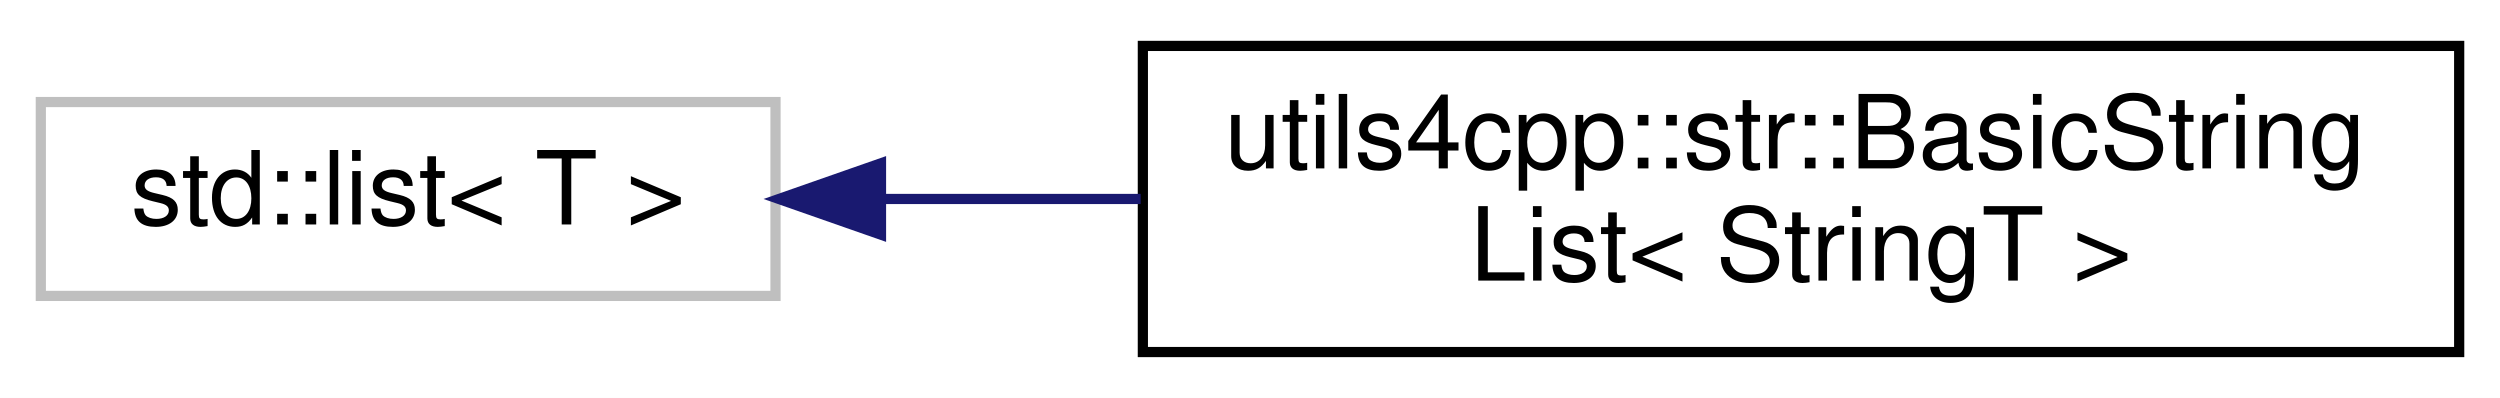
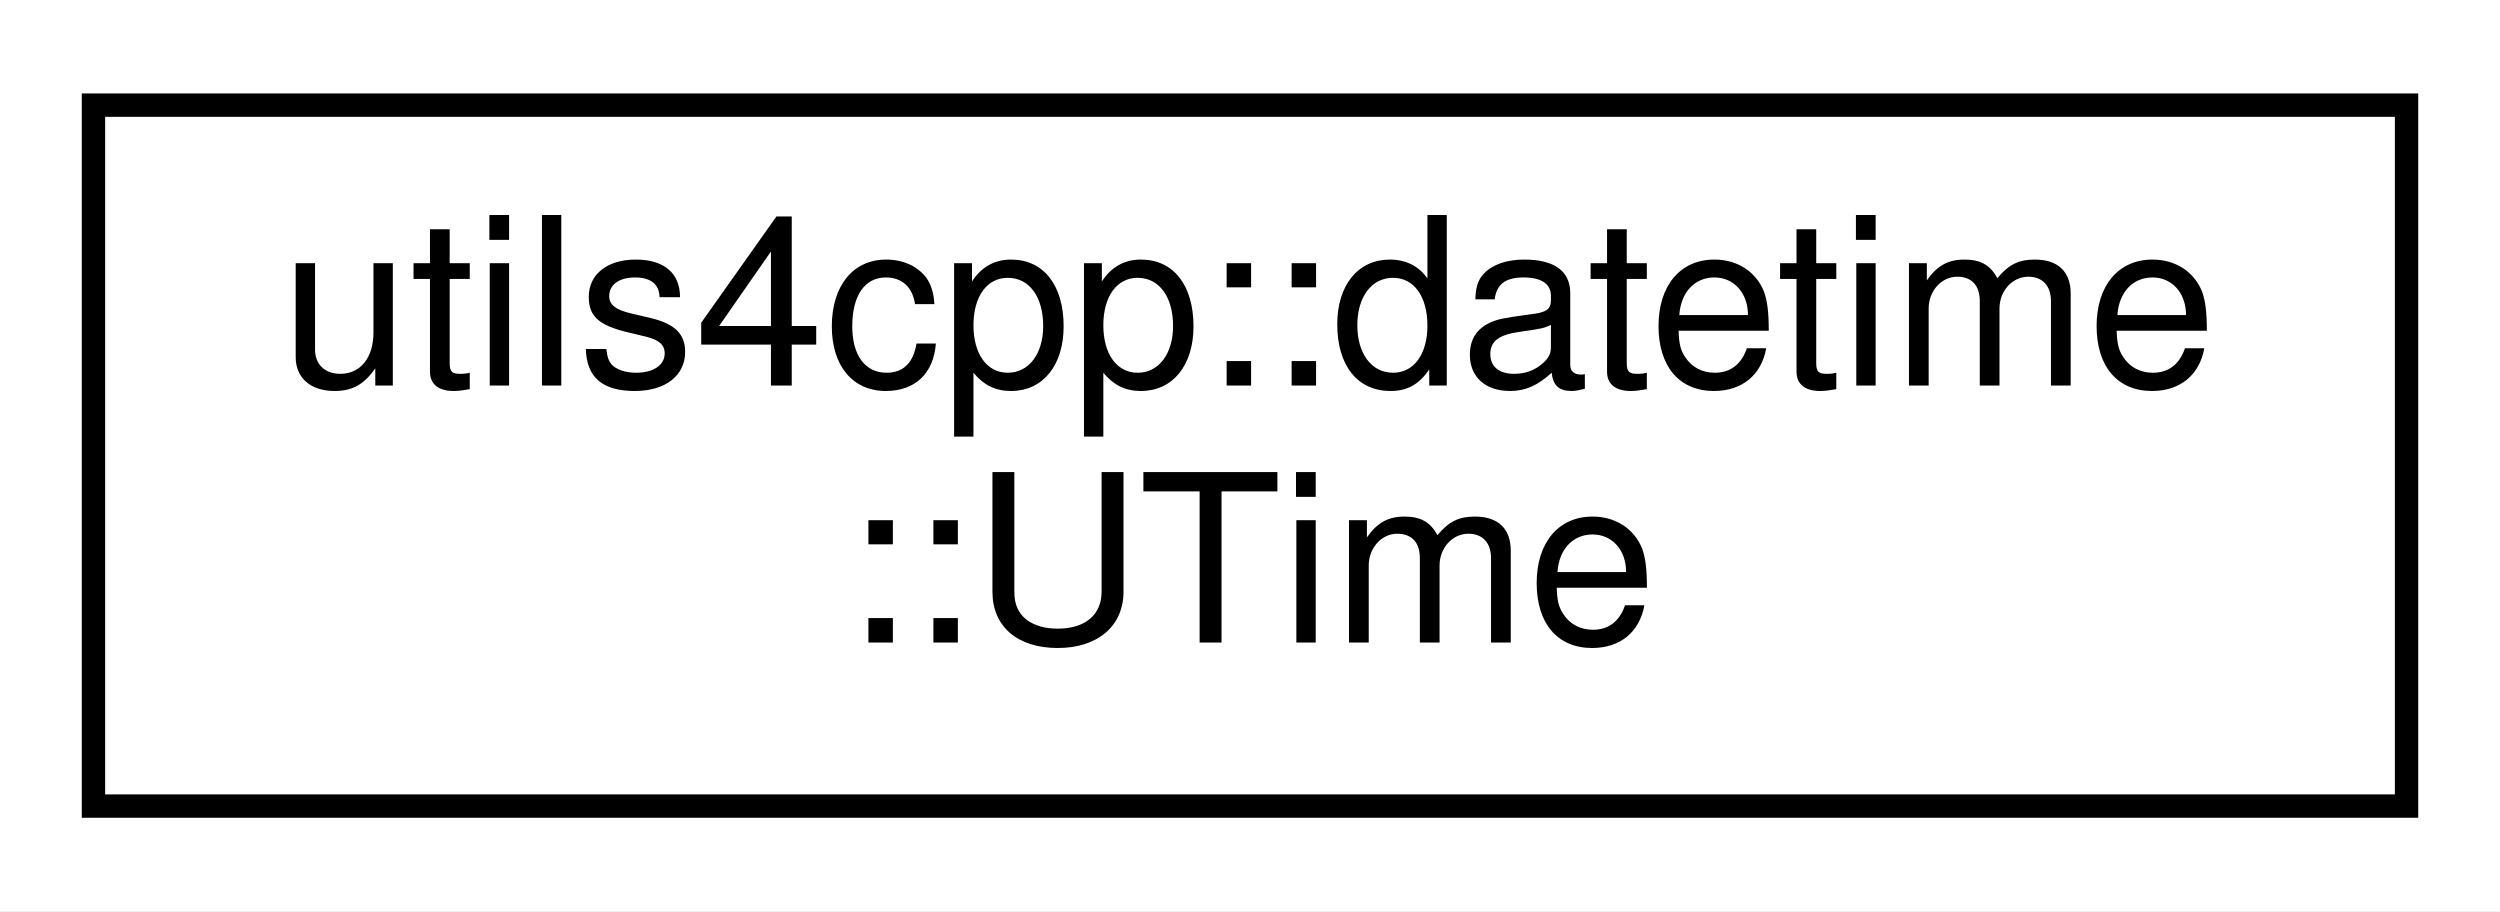
- <svg xmlns="http://www.w3.org/2000/svg" xmlns:xlink="http://www.w3.org/1999/xlink" width="245pt" height="39pt" viewBox="0.00 0.00 245.00 39.00">
+ <svg xmlns="http://www.w3.org/2000/svg" xmlns:xlink="http://www.w3.org/1999/xlink" width="107pt" height="39pt" viewBox="0.00 0.00 107.00 39.00">
  <g id="graph0" class="graph" transform="scale(1 1) rotate(0) translate(4 35)">
-     <polygon fill="white" stroke="none" points="-4,4 -4,-35 241,-35 241,4 -4,4" />
+     <polygon fill="white" stroke="none" points="-4,4 -4,-35 103,-35 103,4 -4,4" />
    <g id="node1" class="node">
      <g id="a_node1">
-         <a xlink:title="STL class.">
-           <polygon fill="white" stroke="#bfbfbf" points="0,-6 0,-25 72,-25 72,-6 0,-6" />
-           <text text-anchor="middle" x="36" y="-13" font-family="Helvetica,sans-Serif" font-size="10.00">std::list&lt; T &gt;</text>
+         <a xlink:href="classutils4cpp_1_1datetime_1_1_u_time.html" target="_top" xlink:title=" ">
+           <polygon fill="white" stroke="black" points="0,-0.5 0,-30.5 99,-30.5 99,-0.5 0,-0.5" />
+           <text text-anchor="start" x="8" y="-18.5" font-family="Helvetica,sans-Serif" font-size="10.00">utils4cpp::datetime</text>
+           <text text-anchor="middle" x="49.5" y="-7.5" font-family="Helvetica,sans-Serif" font-size="10.00">::UTime</text>
        </a>
      </g>
    </g>
-     <g id="node2" class="node">
-       <g id="a_node2">
-         <a xlink:href="classutils4cpp_1_1str_1_1_basic_string_list.html" target="_top" xlink:title="The string list template class.">
-           <polygon fill="white" stroke="black" points="108,-0.5 108,-30.5 237,-30.5 237,-0.5 108,-0.5" />
-           <text text-anchor="start" x="116" y="-18.5" font-family="Helvetica,sans-Serif" font-size="10.00">utils4cpp::str::BasicString</text>
-           <text text-anchor="middle" x="172.5" y="-7.5" font-family="Helvetica,sans-Serif" font-size="10.00">List&lt; StringT &gt;</text>
-         </a>
-       </g>
-     </g>
-     <g id="edge1" class="edge">
-       <path fill="none" stroke="midnightblue" d="M82.386,-15.5C90.555,-15.5 99.207,-15.5 107.783,-15.5" />
-       <polygon fill="midnightblue" stroke="midnightblue" points="82.338,-12 72.338,-15.5 82.338,-19 82.338,-12" />
-     </g>
  </g>
</svg>
